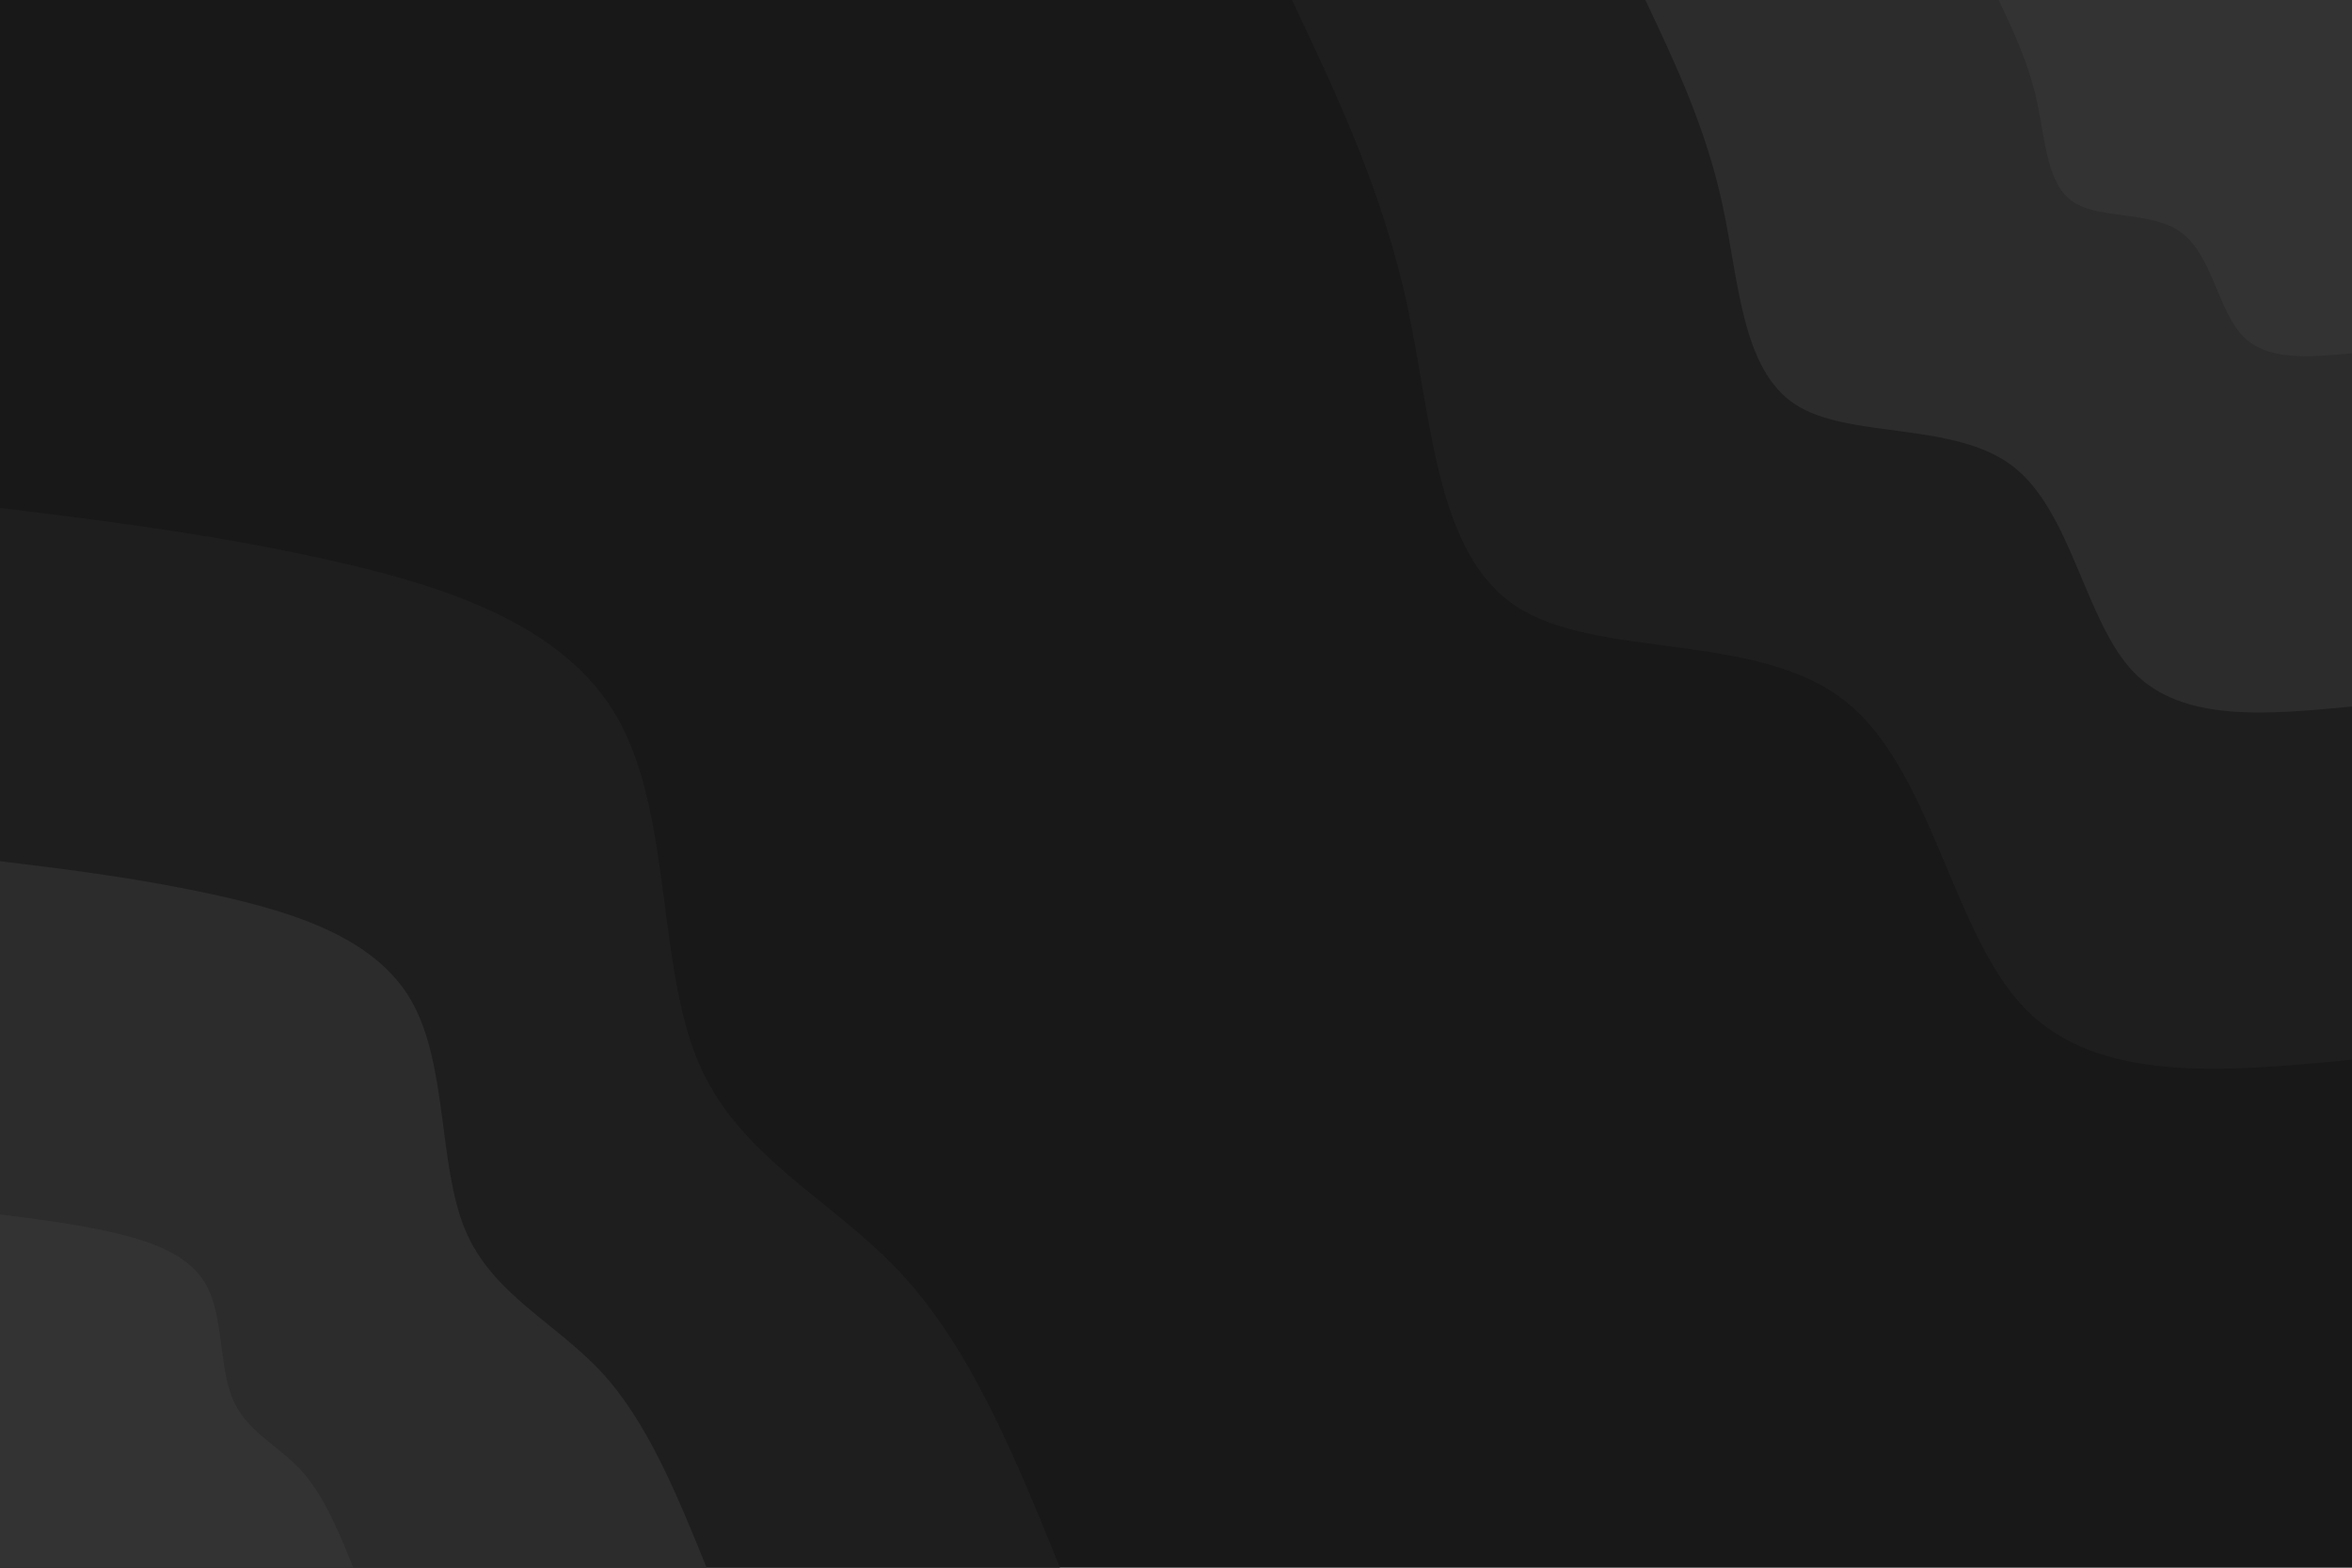
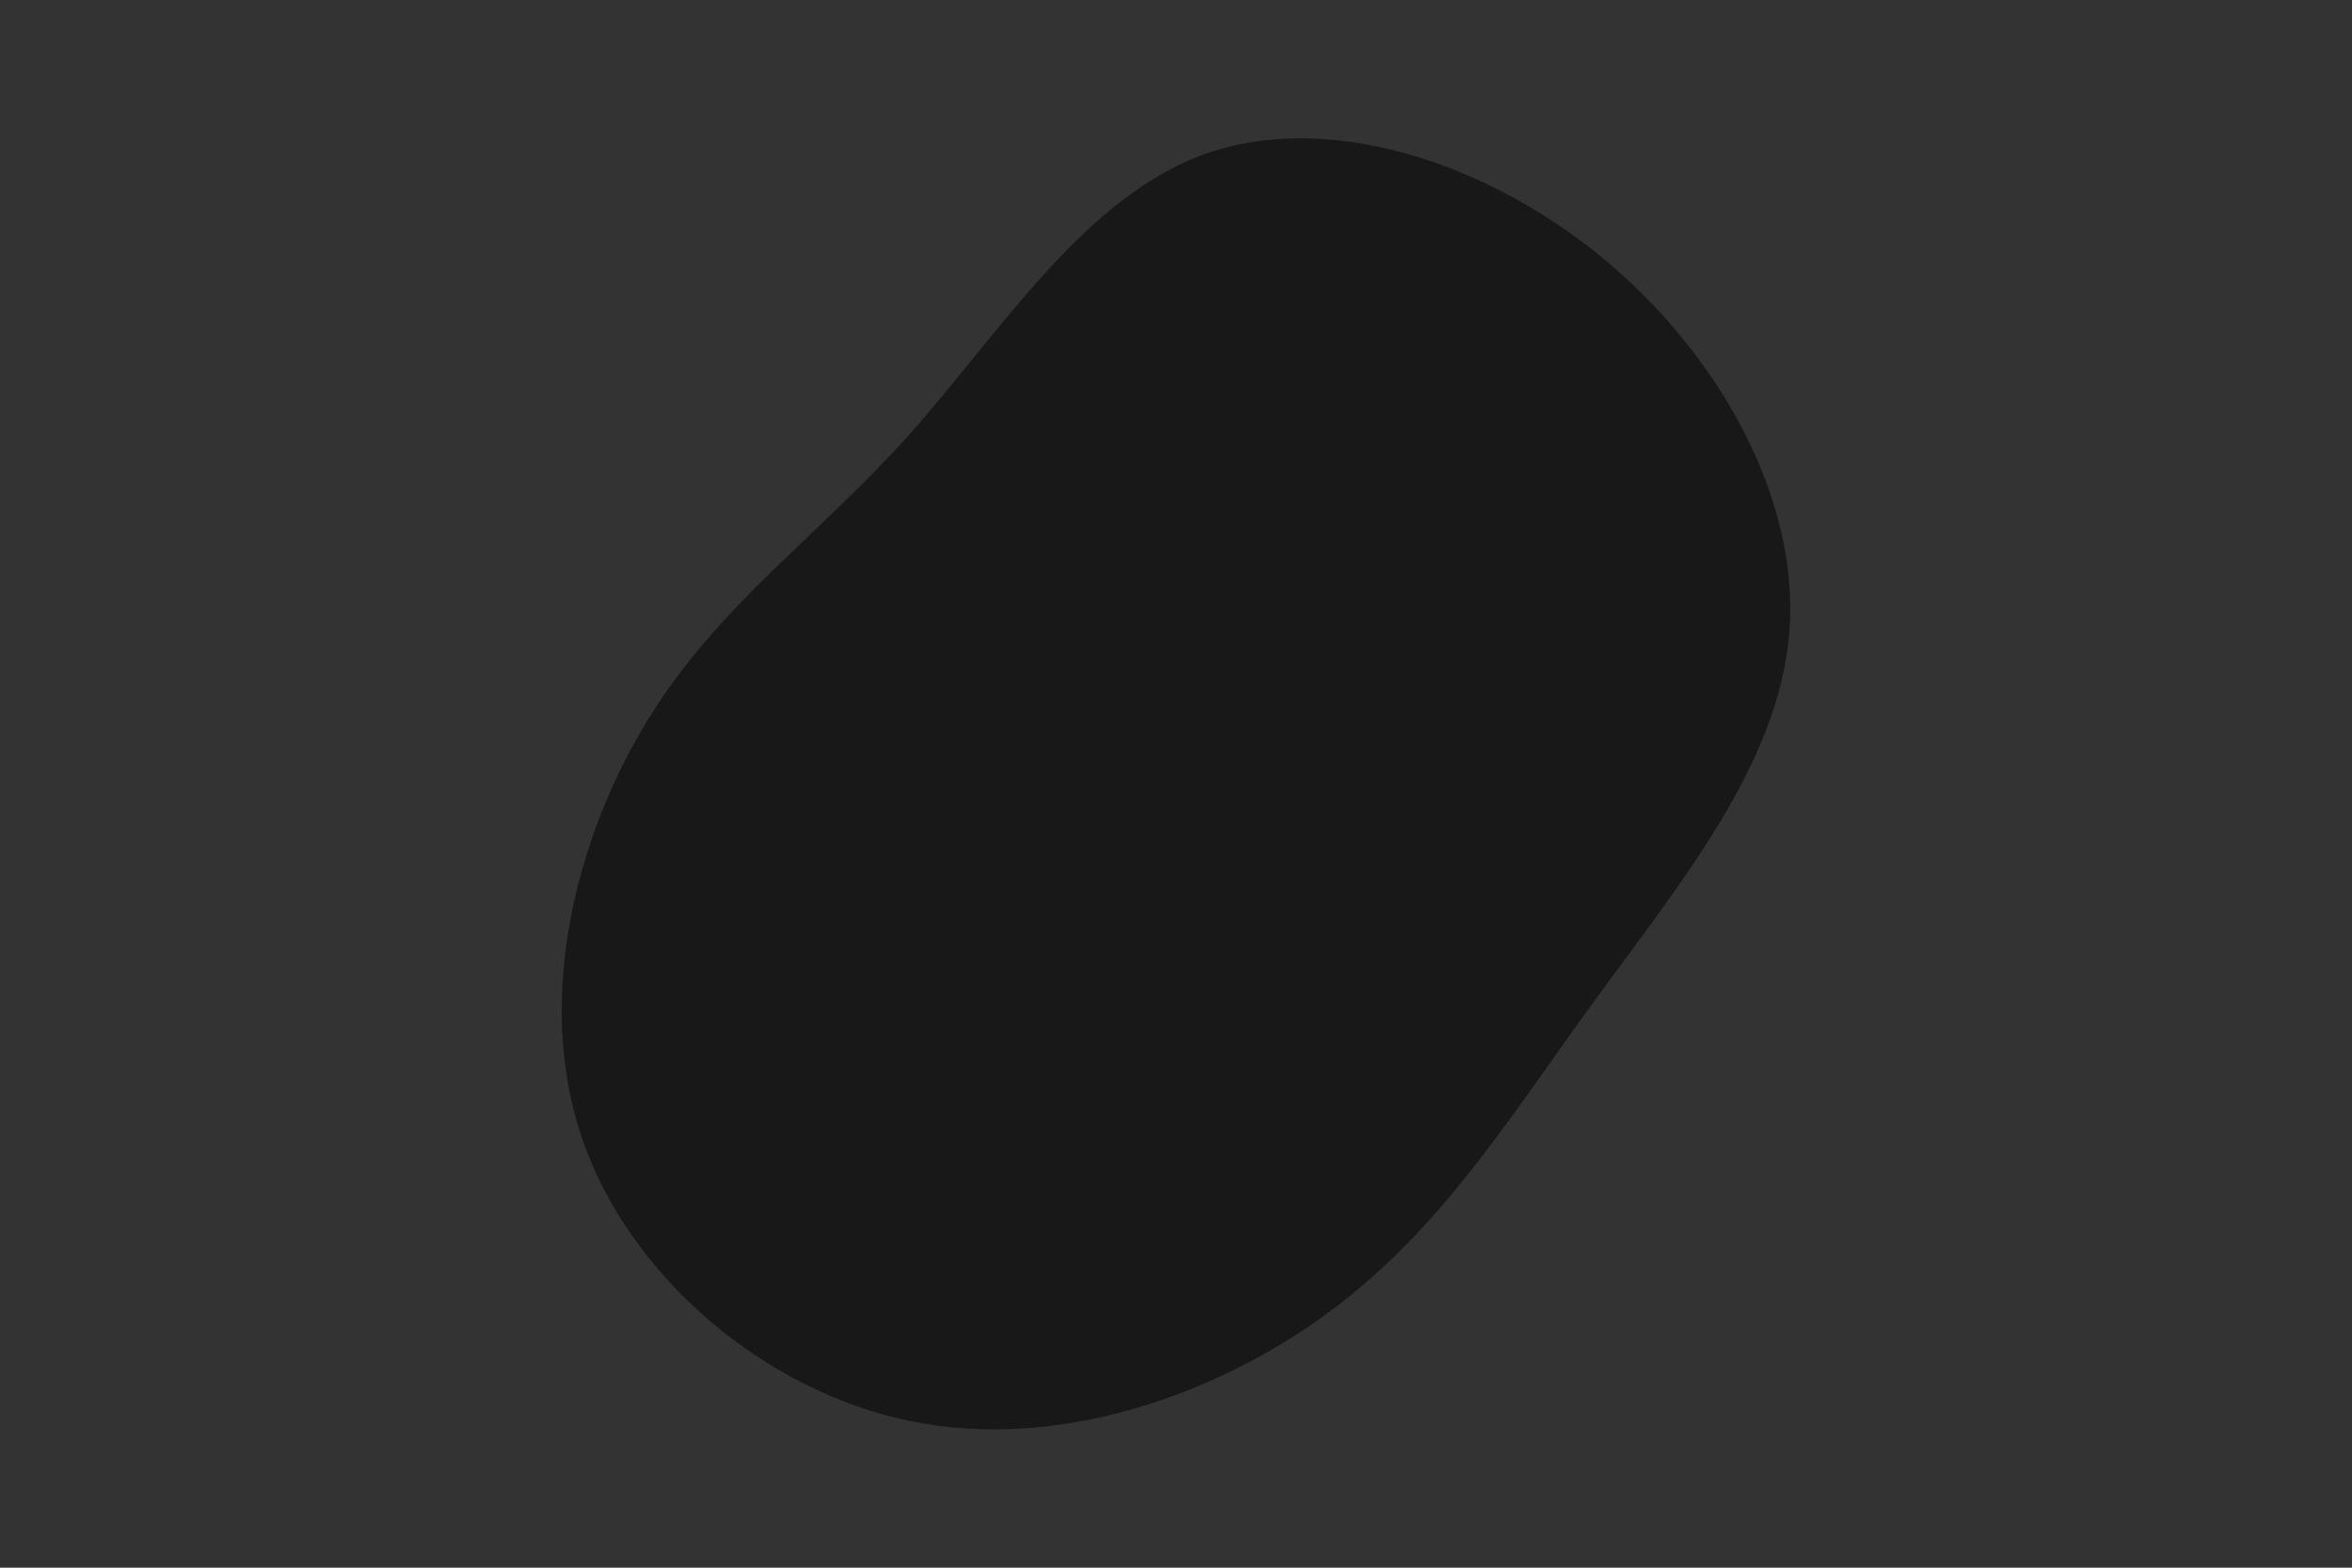
<svg xmlns="http://www.w3.org/2000/svg" id="visual" viewBox="0 0 900 600" width="900" height="600" version="1.1">
-   <rect x="0" y="0" width="900" height="600" fill="#181818" />
-   <defs>
-     <linearGradient id="grad1_0" x1="33.3%" y1="0%" x2="100%" y2="100%">
-       <stop offset="20%" stop-color="#333333" stop-opacity="1" />
-       <stop offset="80%" stop-color="#333333" stop-opacity="1" />
-     </linearGradient>
-   </defs>
-   <defs>
-     <linearGradient id="grad1_1" x1="33.3%" y1="0%" x2="100%" y2="100%">
-       <stop offset="20%" stop-color="#333333" stop-opacity="1" />
-       <stop offset="80%" stop-color="#252525" stop-opacity="1" />
-     </linearGradient>
-   </defs>
-   <defs>
-     <linearGradient id="grad1_2" x1="33.3%" y1="0%" x2="100%" y2="100%">
-       <stop offset="20%" stop-color="#181818" stop-opacity="1" />
-       <stop offset="80%" stop-color="#252525" stop-opacity="1" />
-     </linearGradient>
-   </defs>
-   <defs>
-     <linearGradient id="grad2_0" x1="0%" y1="0%" x2="66.7%" y2="100%">
-       <stop offset="20%" stop-color="#333333" stop-opacity="1" />
-       <stop offset="80%" stop-color="#333333" stop-opacity="1" />
-     </linearGradient>
-   </defs>
-   <defs>
-     <linearGradient id="grad2_1" x1="0%" y1="0%" x2="66.7%" y2="100%">
-       <stop offset="20%" stop-color="#252525" stop-opacity="1" />
-       <stop offset="80%" stop-color="#333333" stop-opacity="1" />
-     </linearGradient>
-   </defs>
-   <defs>
-     <linearGradient id="grad2_2" x1="0%" y1="0%" x2="66.7%" y2="100%">
-       <stop offset="20%" stop-color="#252525" stop-opacity="1" />
-       <stop offset="80%" stop-color="#181818" stop-opacity="1" />
-     </linearGradient>
-   </defs>
-   <g transform="translate(900, 0)">
-     <path d="M0 405.6C-48.7 410.2 -97.3 414.9 -125.3 385.8C-153.4 356.7 -160.7 293.9 -194.6 267.8C-228.4 241.7 -288.7 252.3 -319.6 232.2C-350.5 212.1 -352 161.2 -361.4 117.4C-370.8 73.6 -388.2 36.8 -405.6 0L0 0Z" fill="#1e1e1e" />
-     <path d="M0 270.4C-32.4 273.5 -64.9 276.6 -83.6 257.2C-102.2 237.8 -107.2 195.9 -129.7 178.5C-152.3 161.1 -192.4 168.2 -213 154.8C-233.6 141.4 -234.6 107.5 -240.9 78.3C-247.2 49.1 -258.8 24.5 -270.4 0L0 0Z" fill="#2c2c2c" />
-     <path d="M0 135.2C-16.2 136.7 -32.4 138.3 -41.8 128.6C-51.1 118.9 -53.6 98 -64.9 89.3C-76.1 80.6 -96.2 84.1 -106.5 77.4C-116.8 70.7 -117.3 53.7 -120.5 39.1C-123.6 24.5 -129.4 12.3 -135.2 0L0 0Z" fill="#333333" />
-   </g>
-   <g transform="translate(0, 600)">
-     <path d="M0 -405.6C40.8 -400.6 81.6 -395.5 125.3 -385.8C169.1 -376 215.7 -361.5 236.3 -325.2C256.9 -289 251.5 -231 267 -194C282.4 -157 318.7 -141 345.2 -112.2C371.8 -83.3 388.7 -41.7 405.6 0L0 0Z" fill="#1e1e1e" />
-     <path d="M0 -270.4C27.2 -267.1 54.4 -263.7 83.6 -257.2C112.7 -250.7 143.8 -241 157.5 -216.8C171.3 -192.6 167.7 -154 178 -129.3C188.3 -104.7 212.4 -94 230.2 -74.8C247.9 -55.6 259.1 -27.8 270.4 0L0 0Z" fill="#2c2c2c" />
-     <path d="M0 -135.2C13.6 -133.5 27.2 -131.8 41.8 -128.6C56.4 -125.3 71.9 -120.5 78.8 -108.4C85.6 -96.3 83.8 -77 89 -64.7C94.1 -52.3 106.2 -47 115.1 -37.4C123.9 -27.8 129.6 -13.9 135.2 0L0 0Z" fill="#333333" />
+   <rect x="0" y="0" width="900" height="600" fill="#333333" />
+   <g transform="translate(446.6049 294.8066)">
+     <path d="M165.9 -196.7C211.3 -159.5 242.1 -103.8 238.1 -52.9C234.1 -1.9 195.4 44.3 163.2 88.7C130.9 133 105.1 175.5 61.9 207.4C18.7 239.3 -42 260.6 -98.2 249.1C-154.4 237.6 -206.3 193.3 -224.1 140.2C-242 87 -225.9 25 -198.9 -19C-172 -63 -134.2 -88.9 -99.2 -127.9C-64.3 -166.9 -32.1 -219 14 -235.7C60.2 -252.4 120.4 -233.8 165.9 -196.7" fill="#181818" />
  </g>
</svg>
